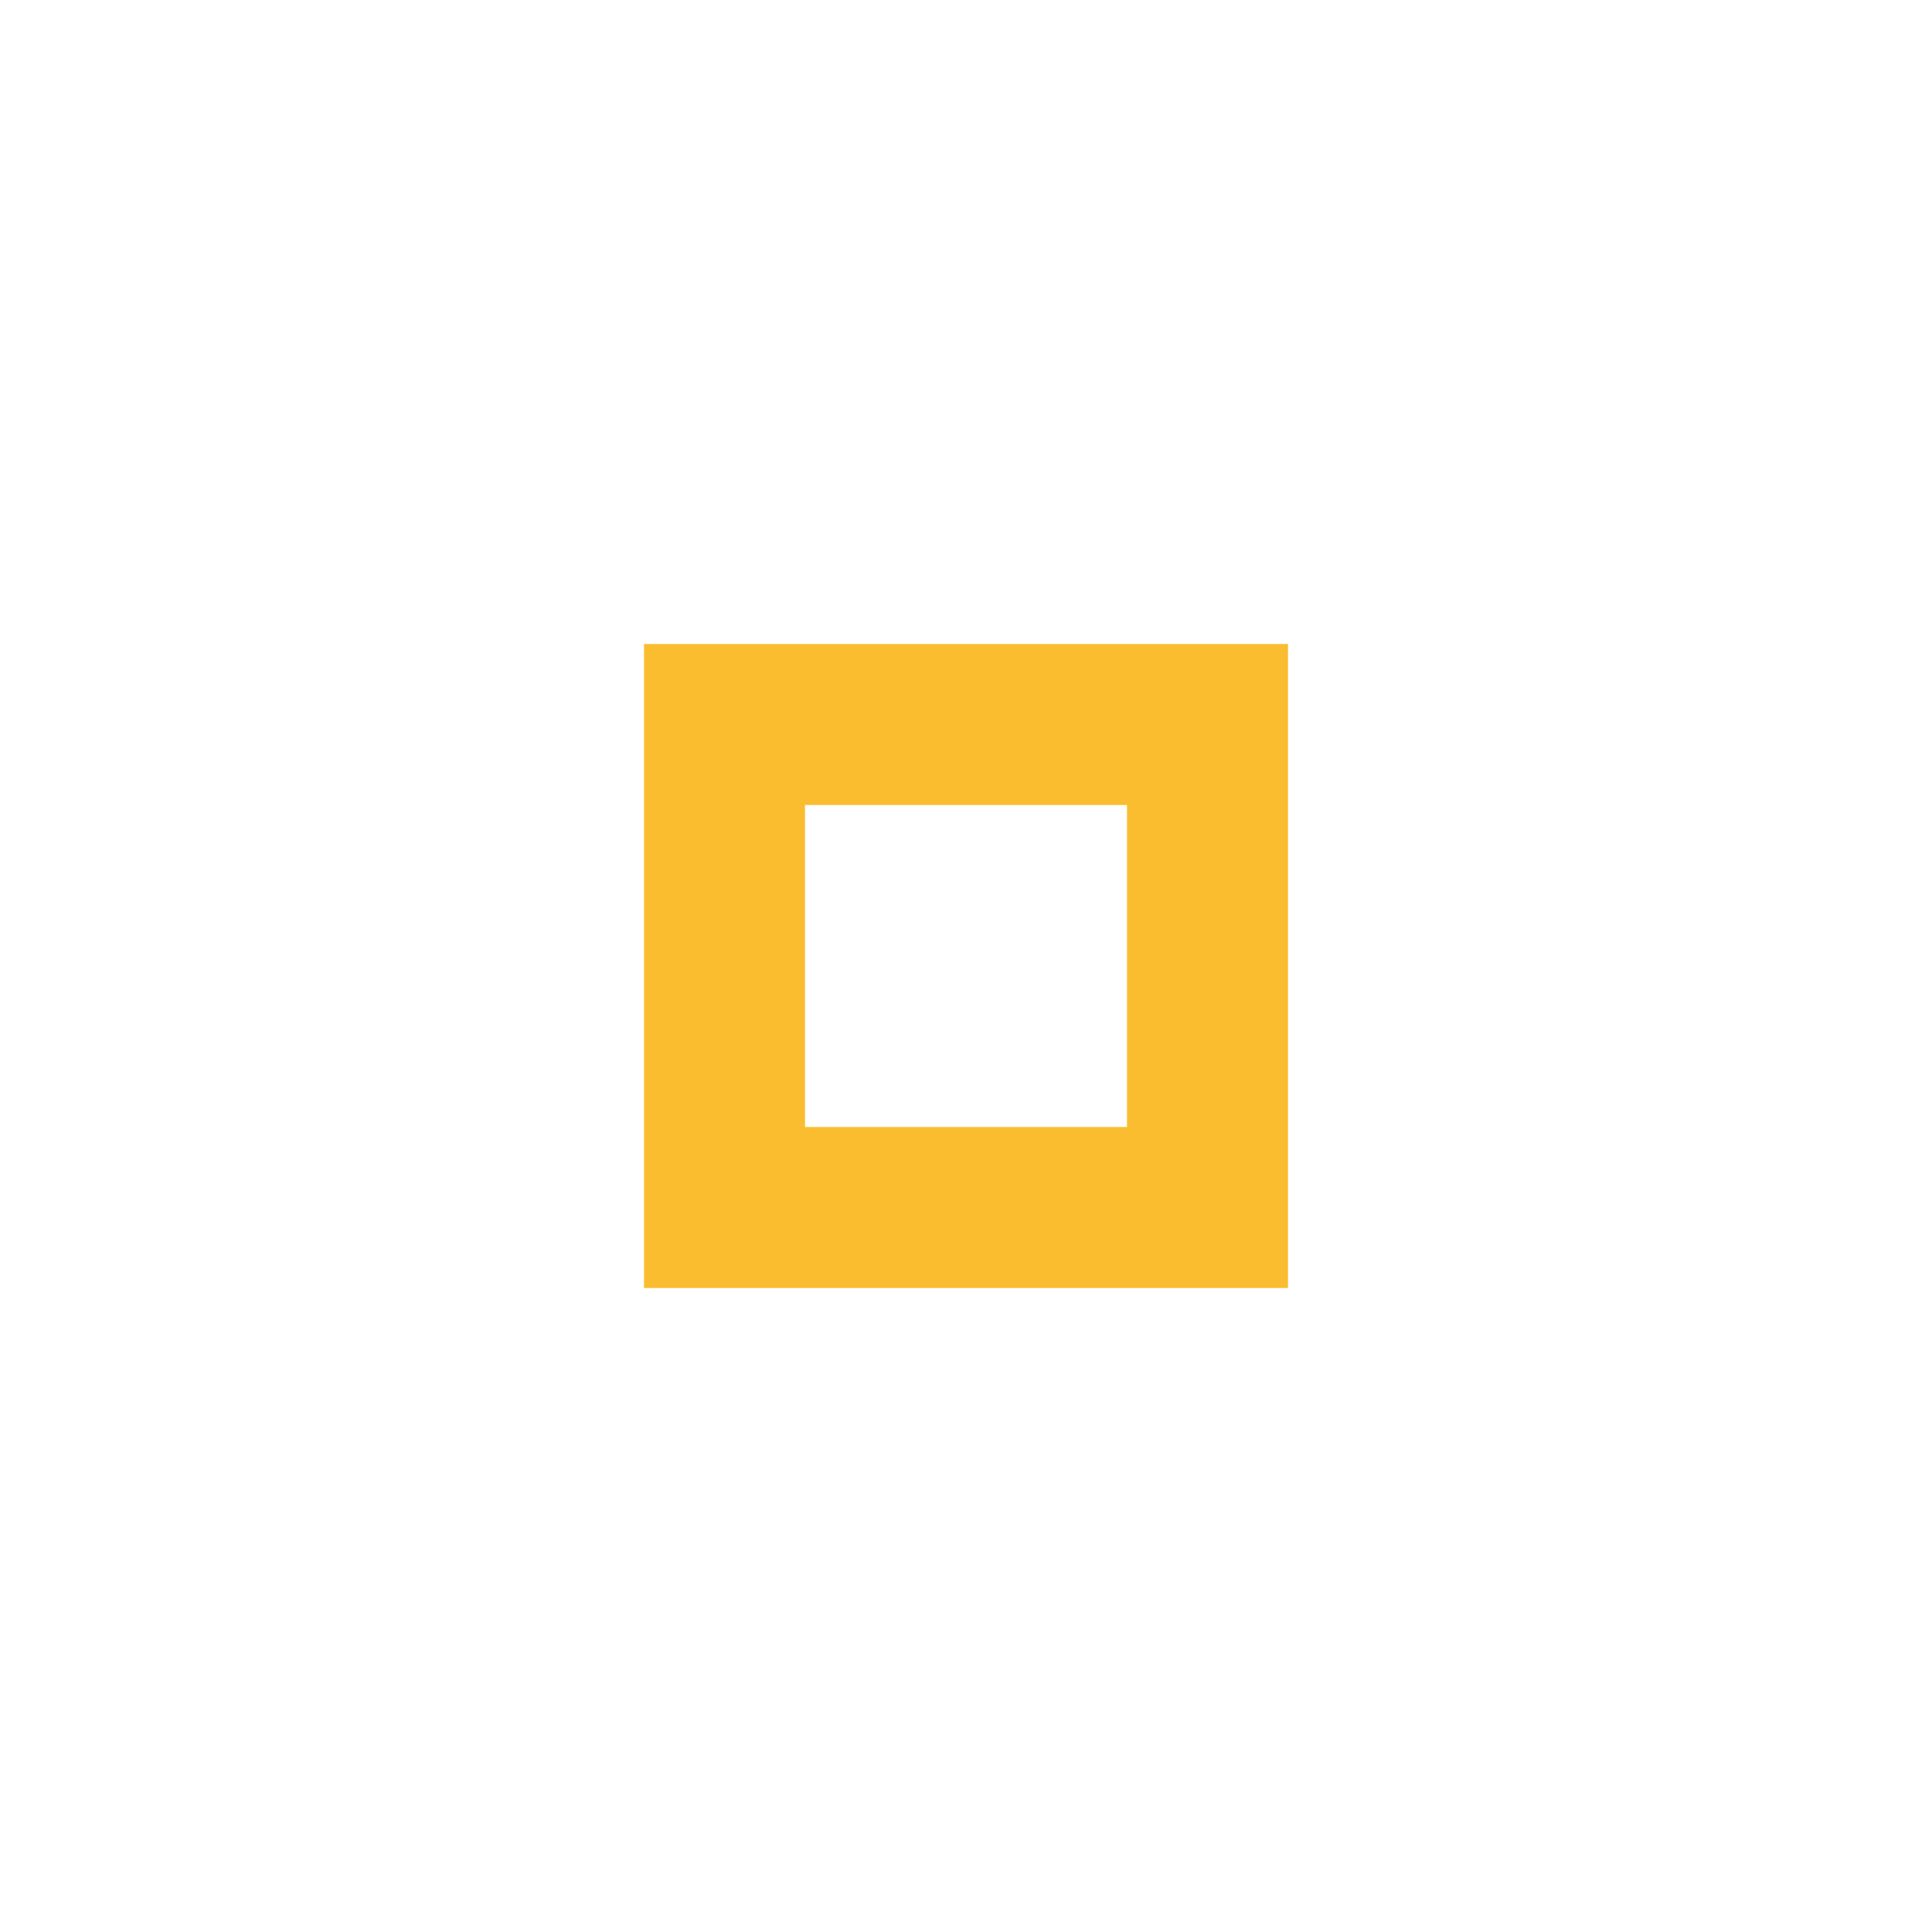
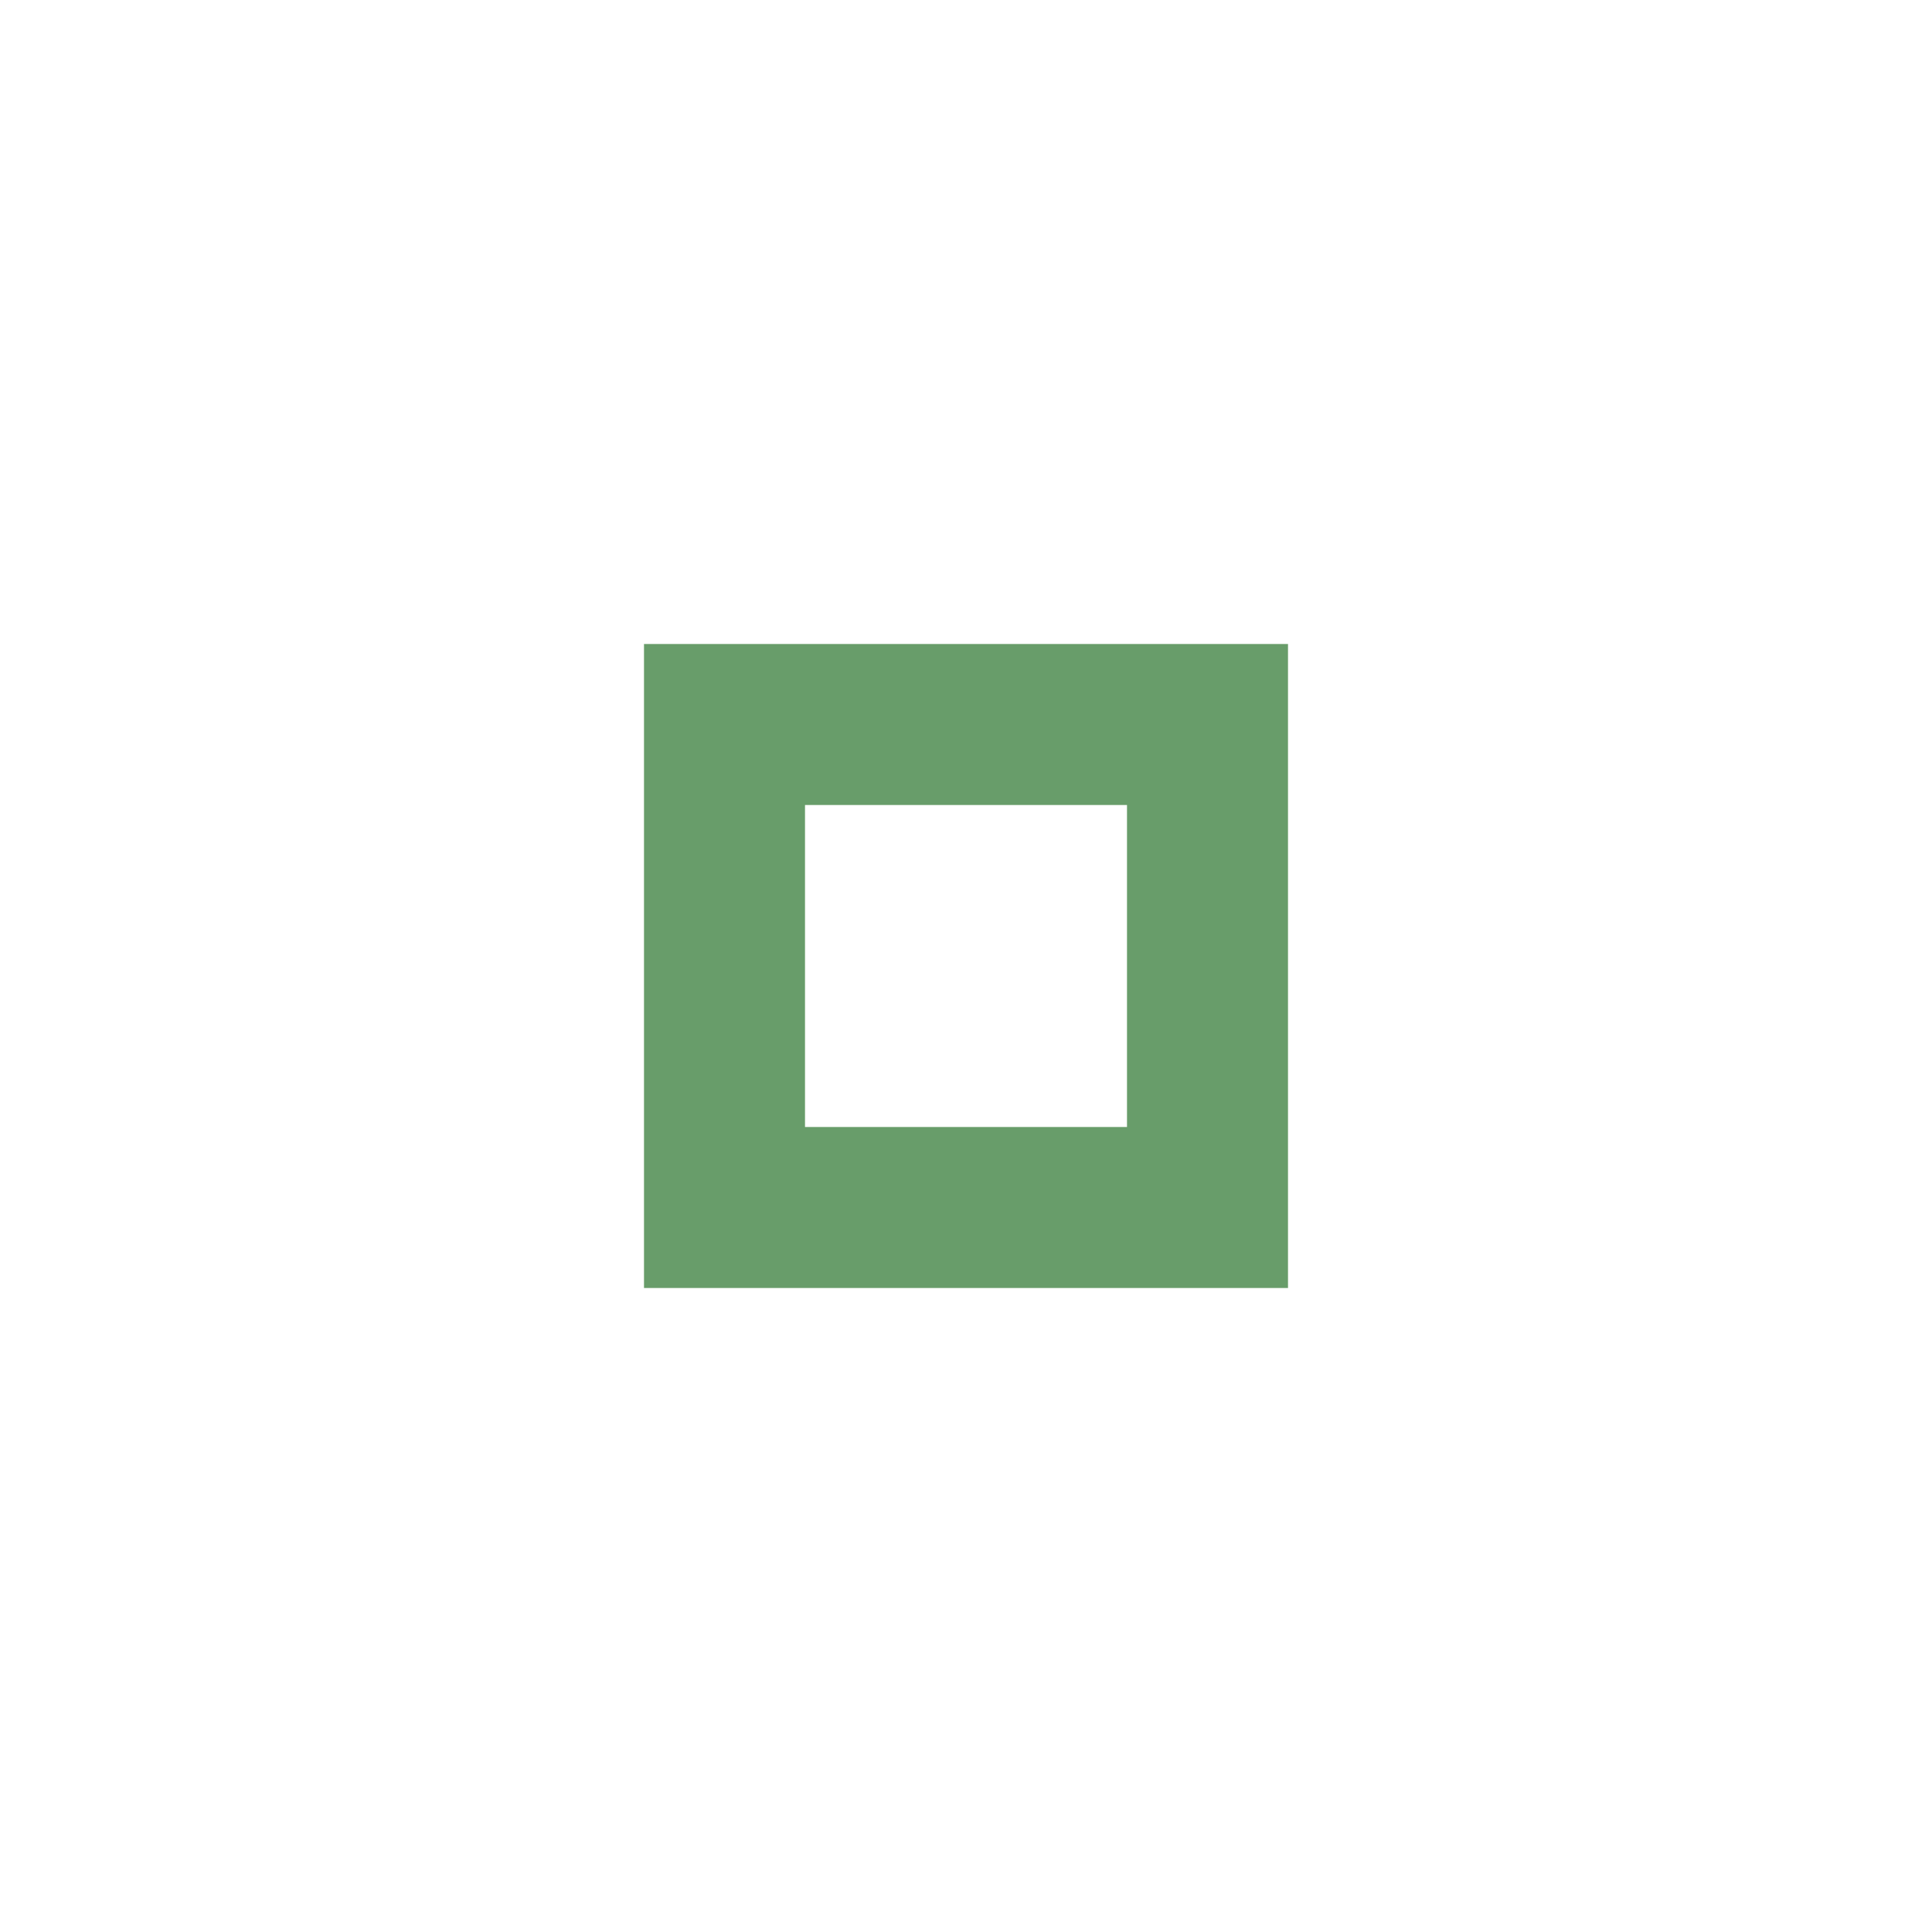
<svg xmlns="http://www.w3.org/2000/svg" version="1.1" x="0px" y="0px" width="24px" height="24px" viewBox="0 0 24 24" xml:space="preserve">
-   <path fill="#fabd2f" d="M14,14h-4v-4h4V14z M16,8H8v8h8V8z" />
+   <path fill="#689d6a" d="M14,14h-4v-4h4V14z M16,8H8v8h8V8z" />
</svg>
